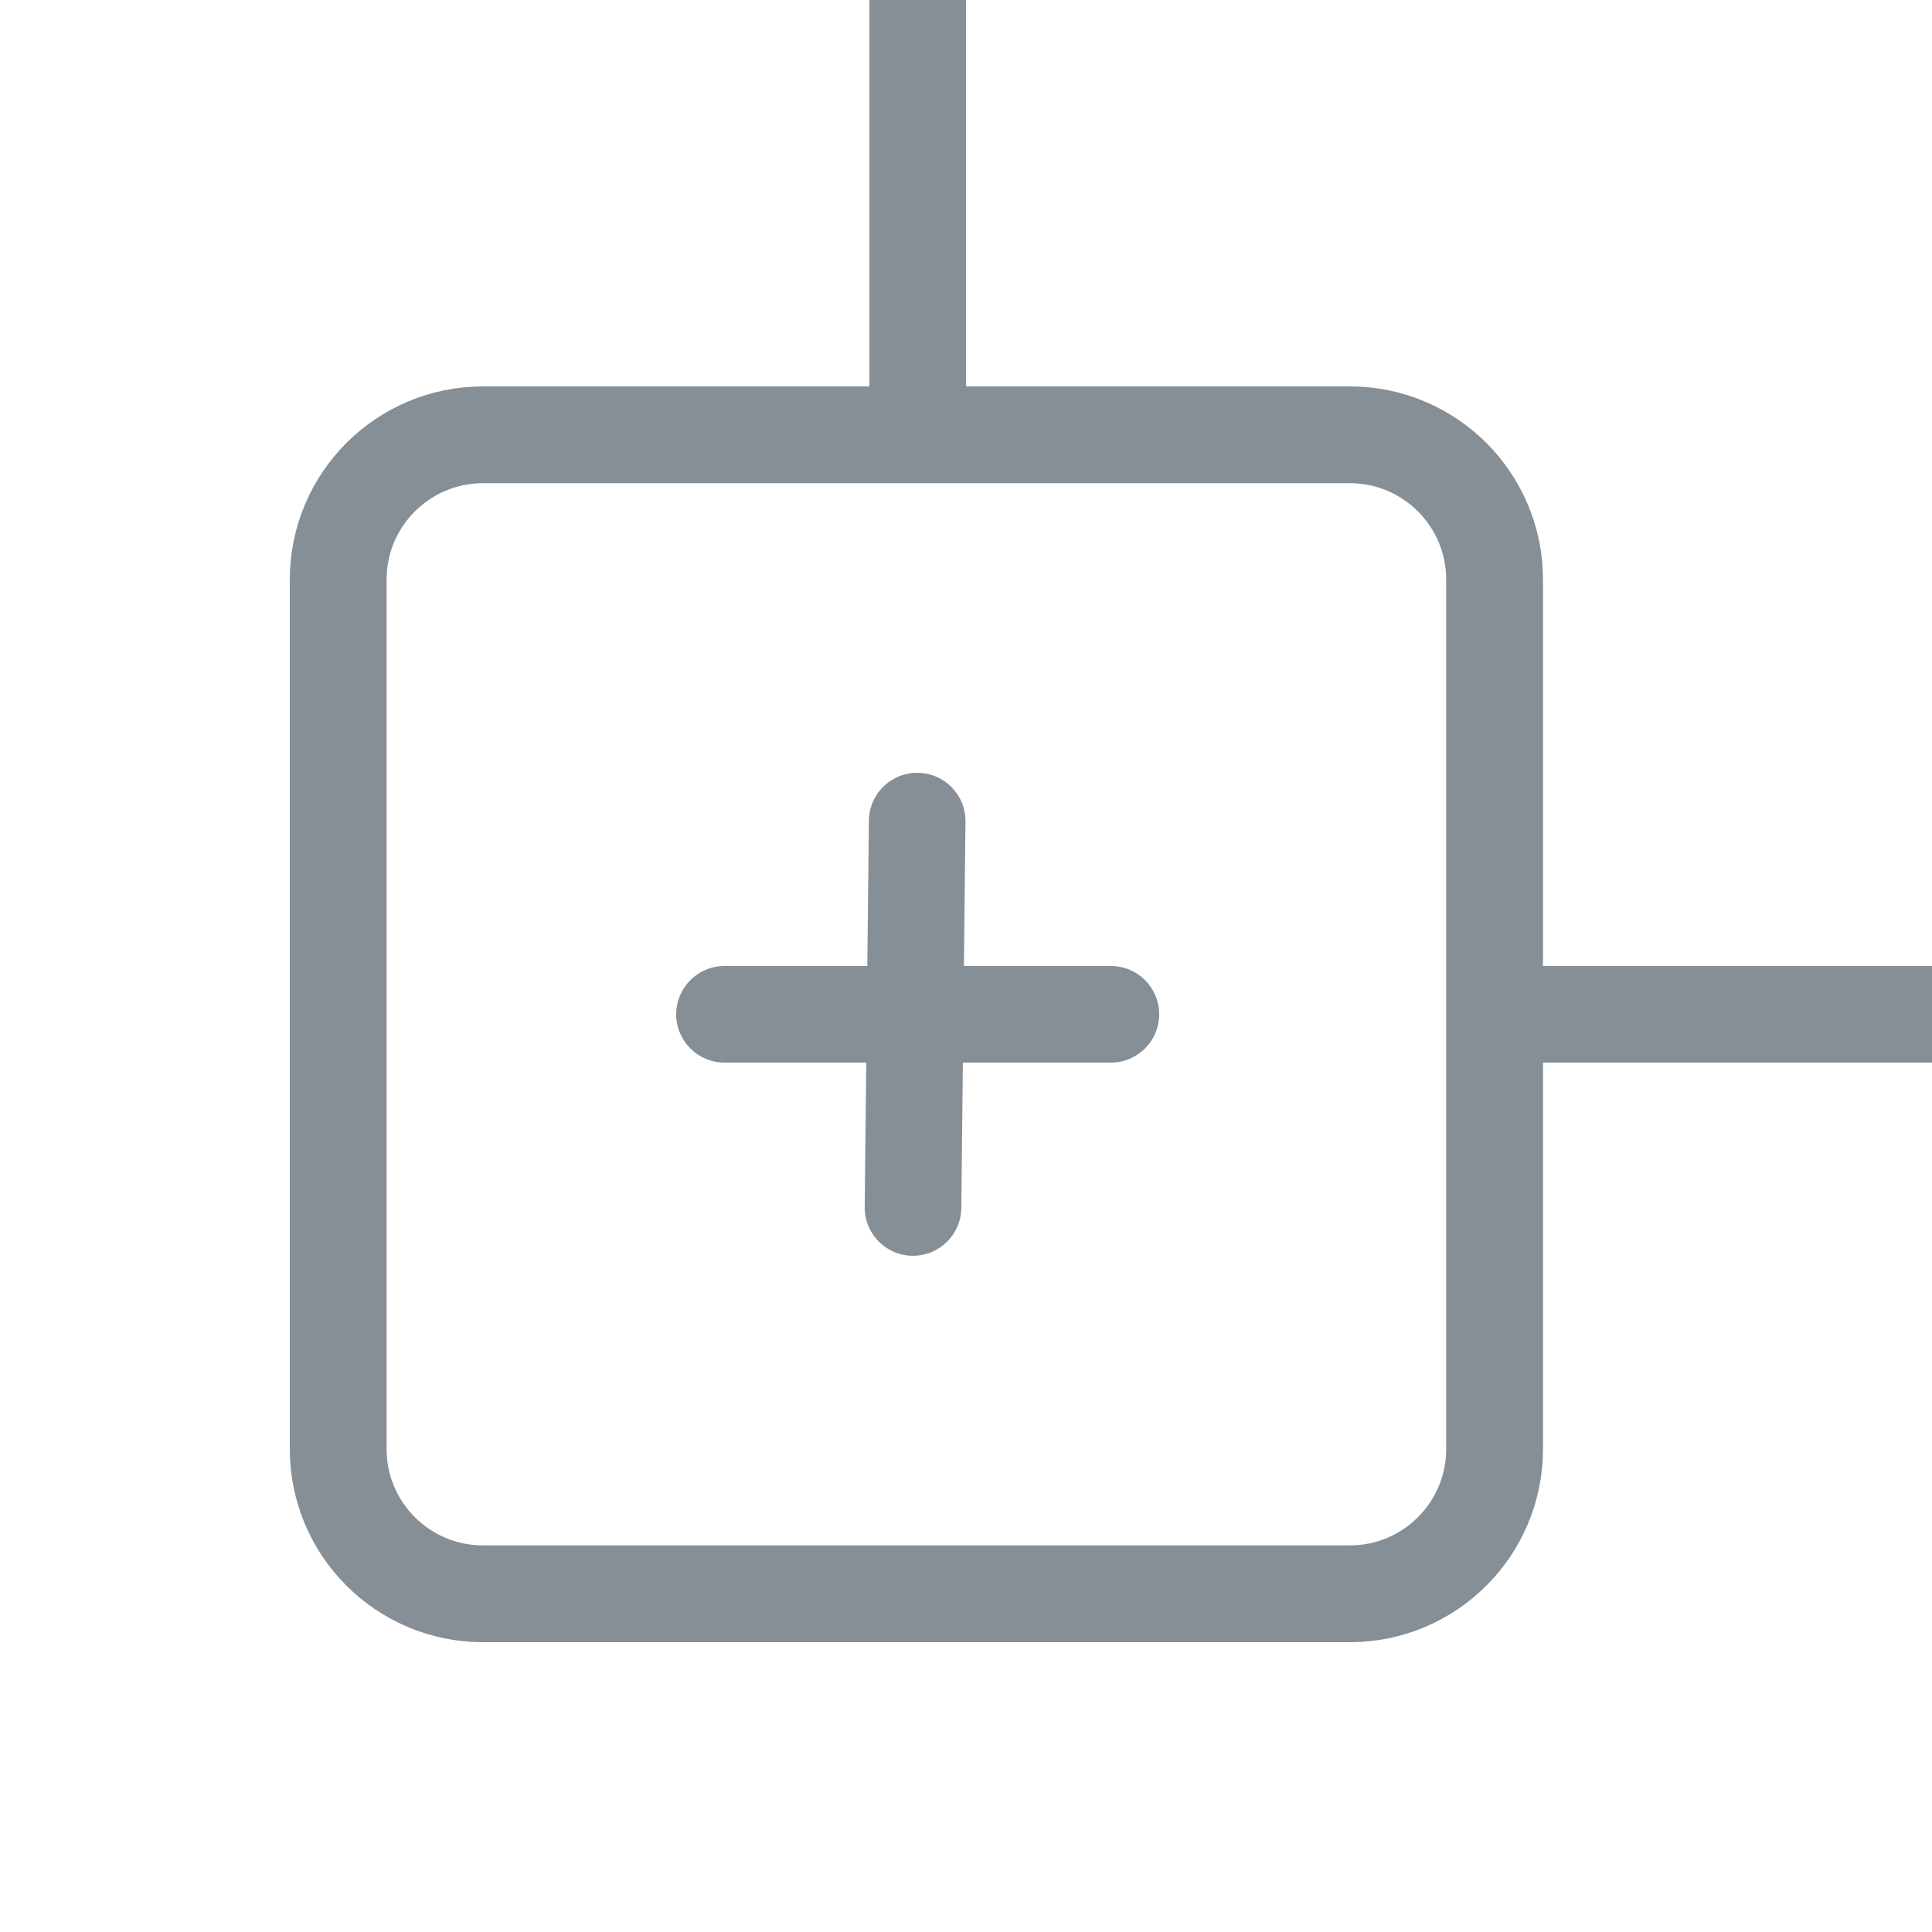
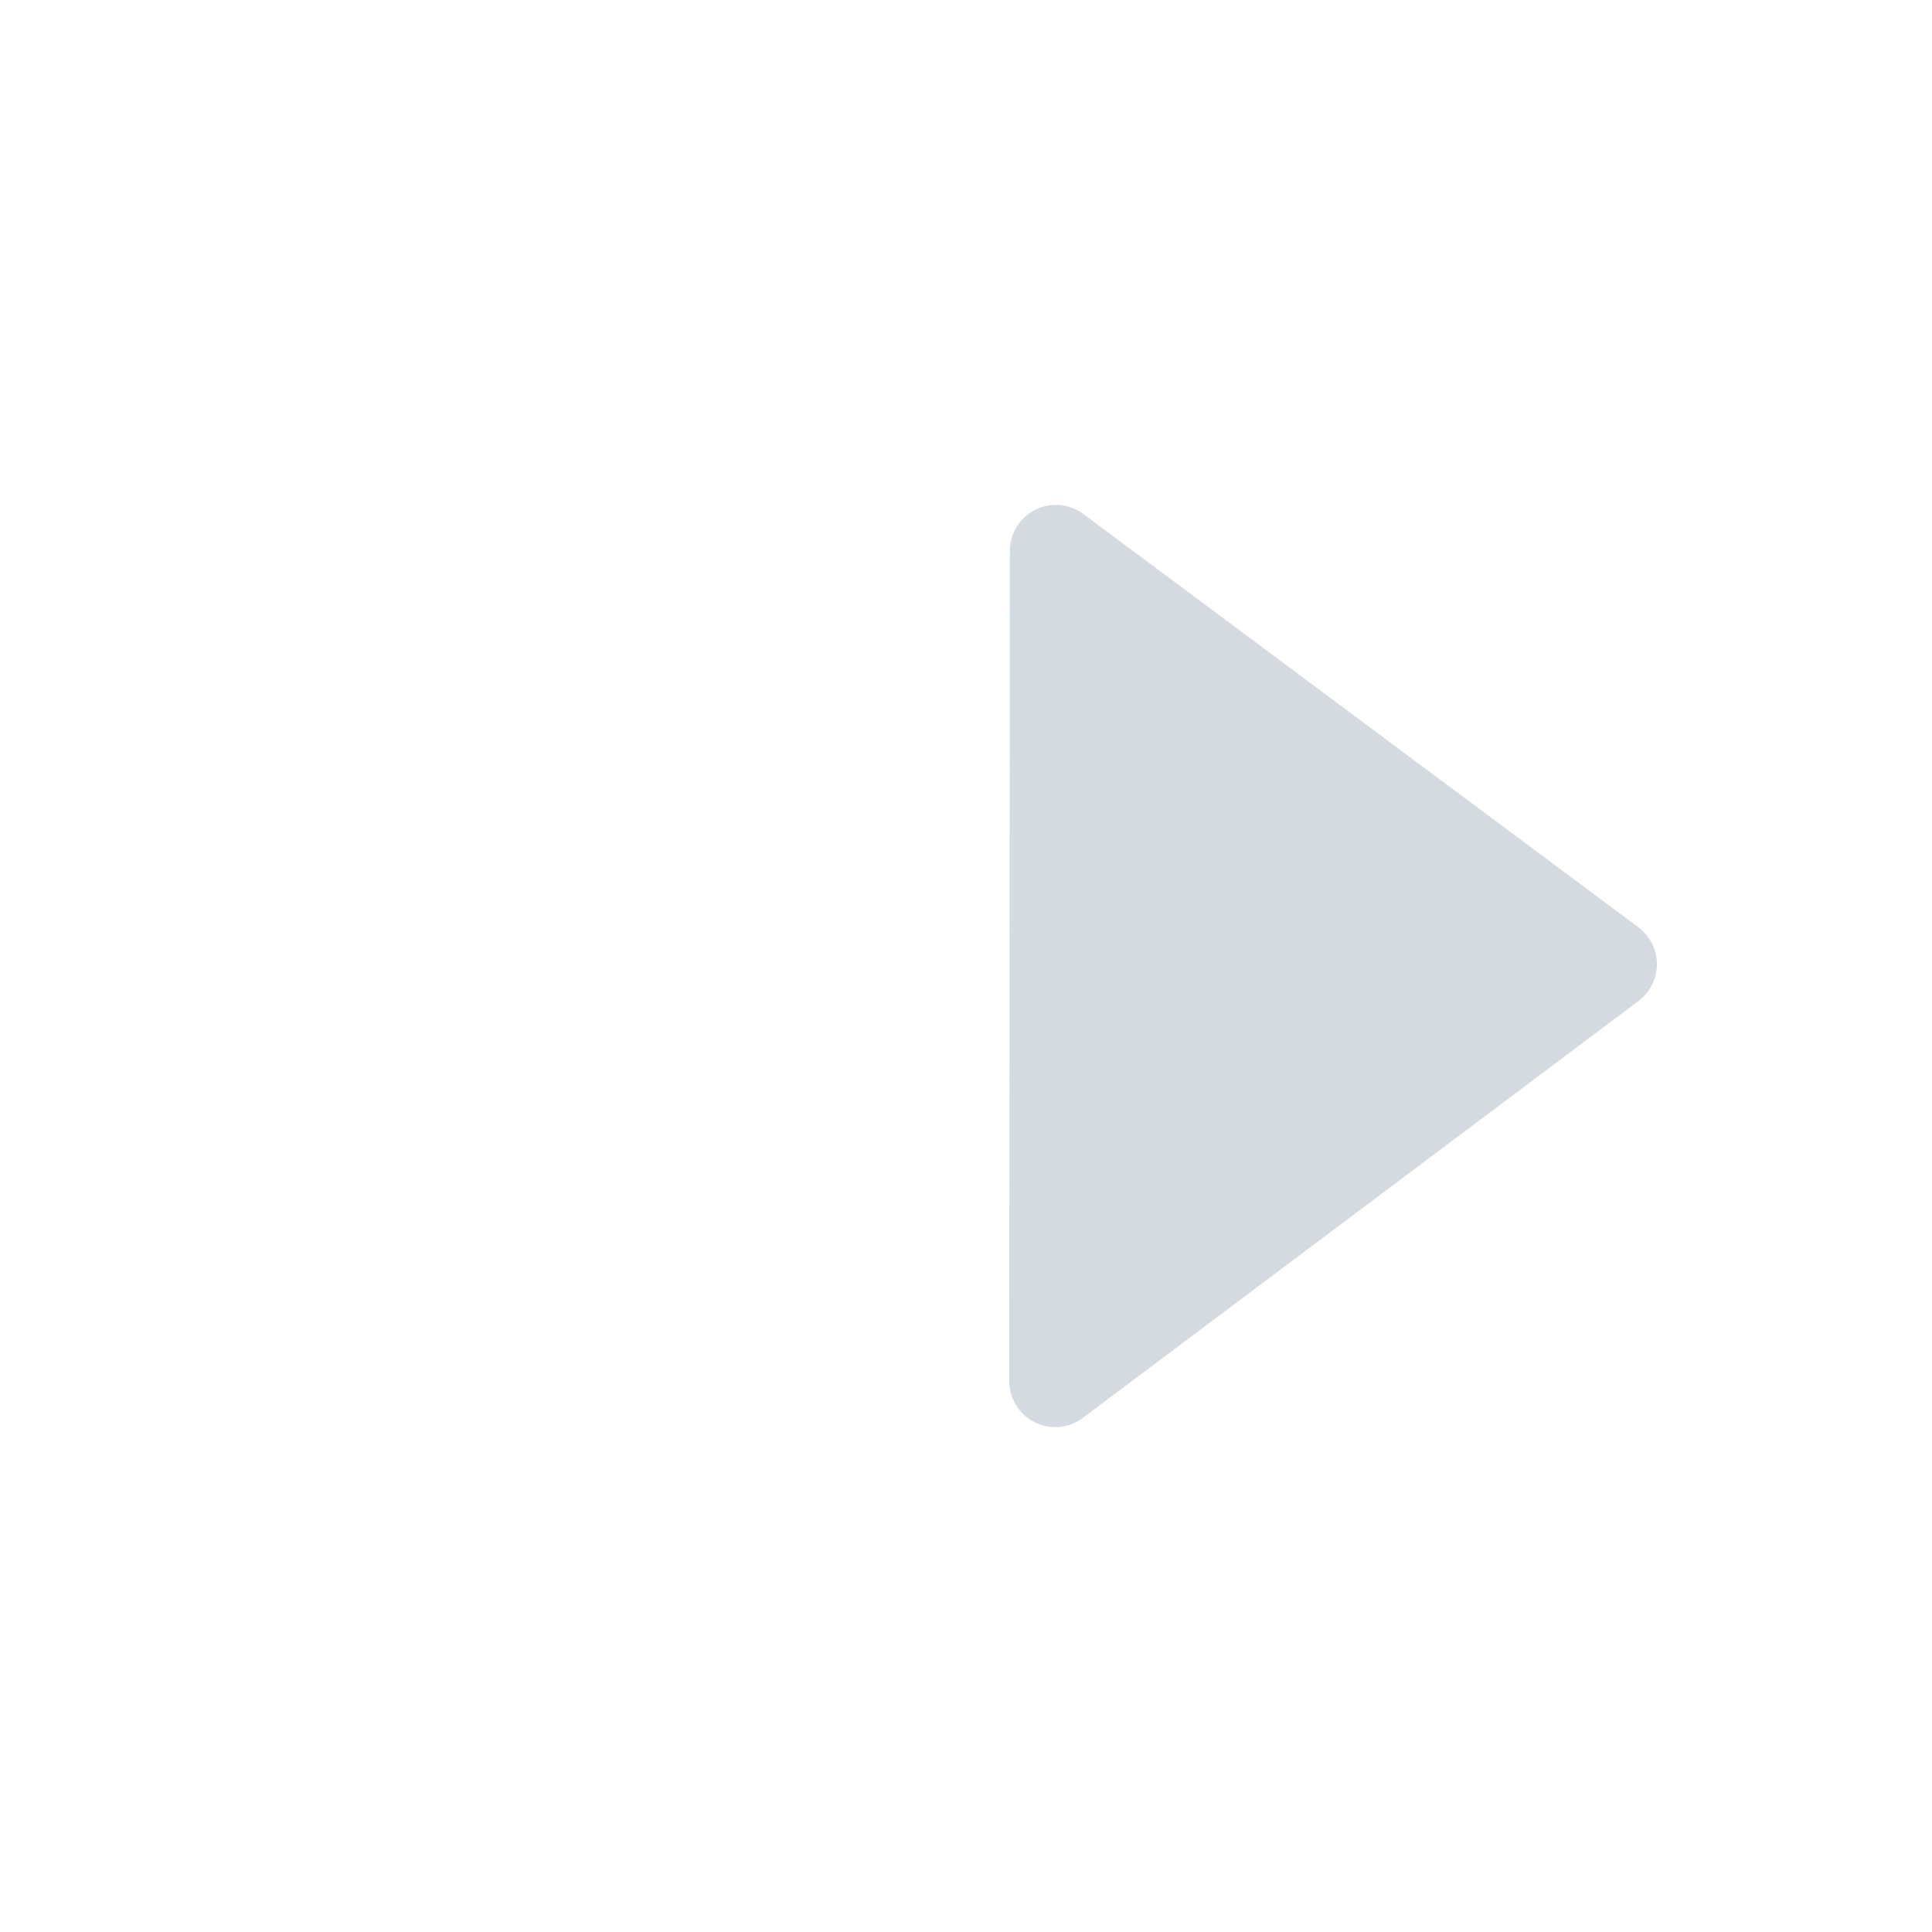
- <svg xmlns="http://www.w3.org/2000/svg" width="20" height="20" viewBox="0 0 20 20" version="1.1" id="svg1">
+ <svg xmlns="http://www.w3.org/2000/svg" width="21" height="21" viewBox="0 0 21 21" version="1.1" id="svg1">
  <defs id="defs1" />
  <g id="layer1">
-     <rect style="fill:#868e96;stroke:none;stroke-width:1;stroke-linecap:round;stroke-linejoin:round;stroke-miterlimit:100" id="rect2" width="4.528" height="1" x="15.472" y="10" />
-     <rect style="fill:#868e96;stroke:none;stroke-width:1.002;stroke-linecap:square;stroke-linejoin:round;stroke-miterlimit:100;stroke-dasharray:none" id="rect4" width="1" height="4.501" x="9" y="0" ry="0" />
-     <rect style="fill:#868e96;stroke:none;stroke-width:1.002;stroke-linecap:square;stroke-linejoin:round;stroke-miterlimit:100;stroke-dasharray:none" id="rect7" width="5" height="1" x="7" y="10" ry="0.5" />
-     <rect style="fill:#868e96;stroke:none;stroke-width:1.002;stroke-linecap:square;stroke-linejoin:round;stroke-miterlimit:100;stroke-dasharray:none" id="rect7-5" width="5" height="1" x="7.899" y="-10.086" ry="0.5" transform="matrix(-0.01080993,0.9999416,-0.999944,-0.01058145,0,0)" />
-     <rect style="fill:none;stroke:#868e96;stroke-width:1.002;stroke-linecap:square;stroke-linejoin:round;stroke-miterlimit:100" id="rect1" width="11.971" height="11.998" x="3.501" y="4.501" ry="1.499" />
+     <path style="opacity:0.85;fill:#ced4da;stroke:#ced4da;stroke-width:1;stroke-linecap:round;stroke-linejoin:round;stroke-miterlimit:100;stroke-dasharray:none;stroke-dashoffset:0" d="m 17.51,10.48 -6.04,4.532 0.007,-9.024 z" id="path1" />
  </g>
</svg>
